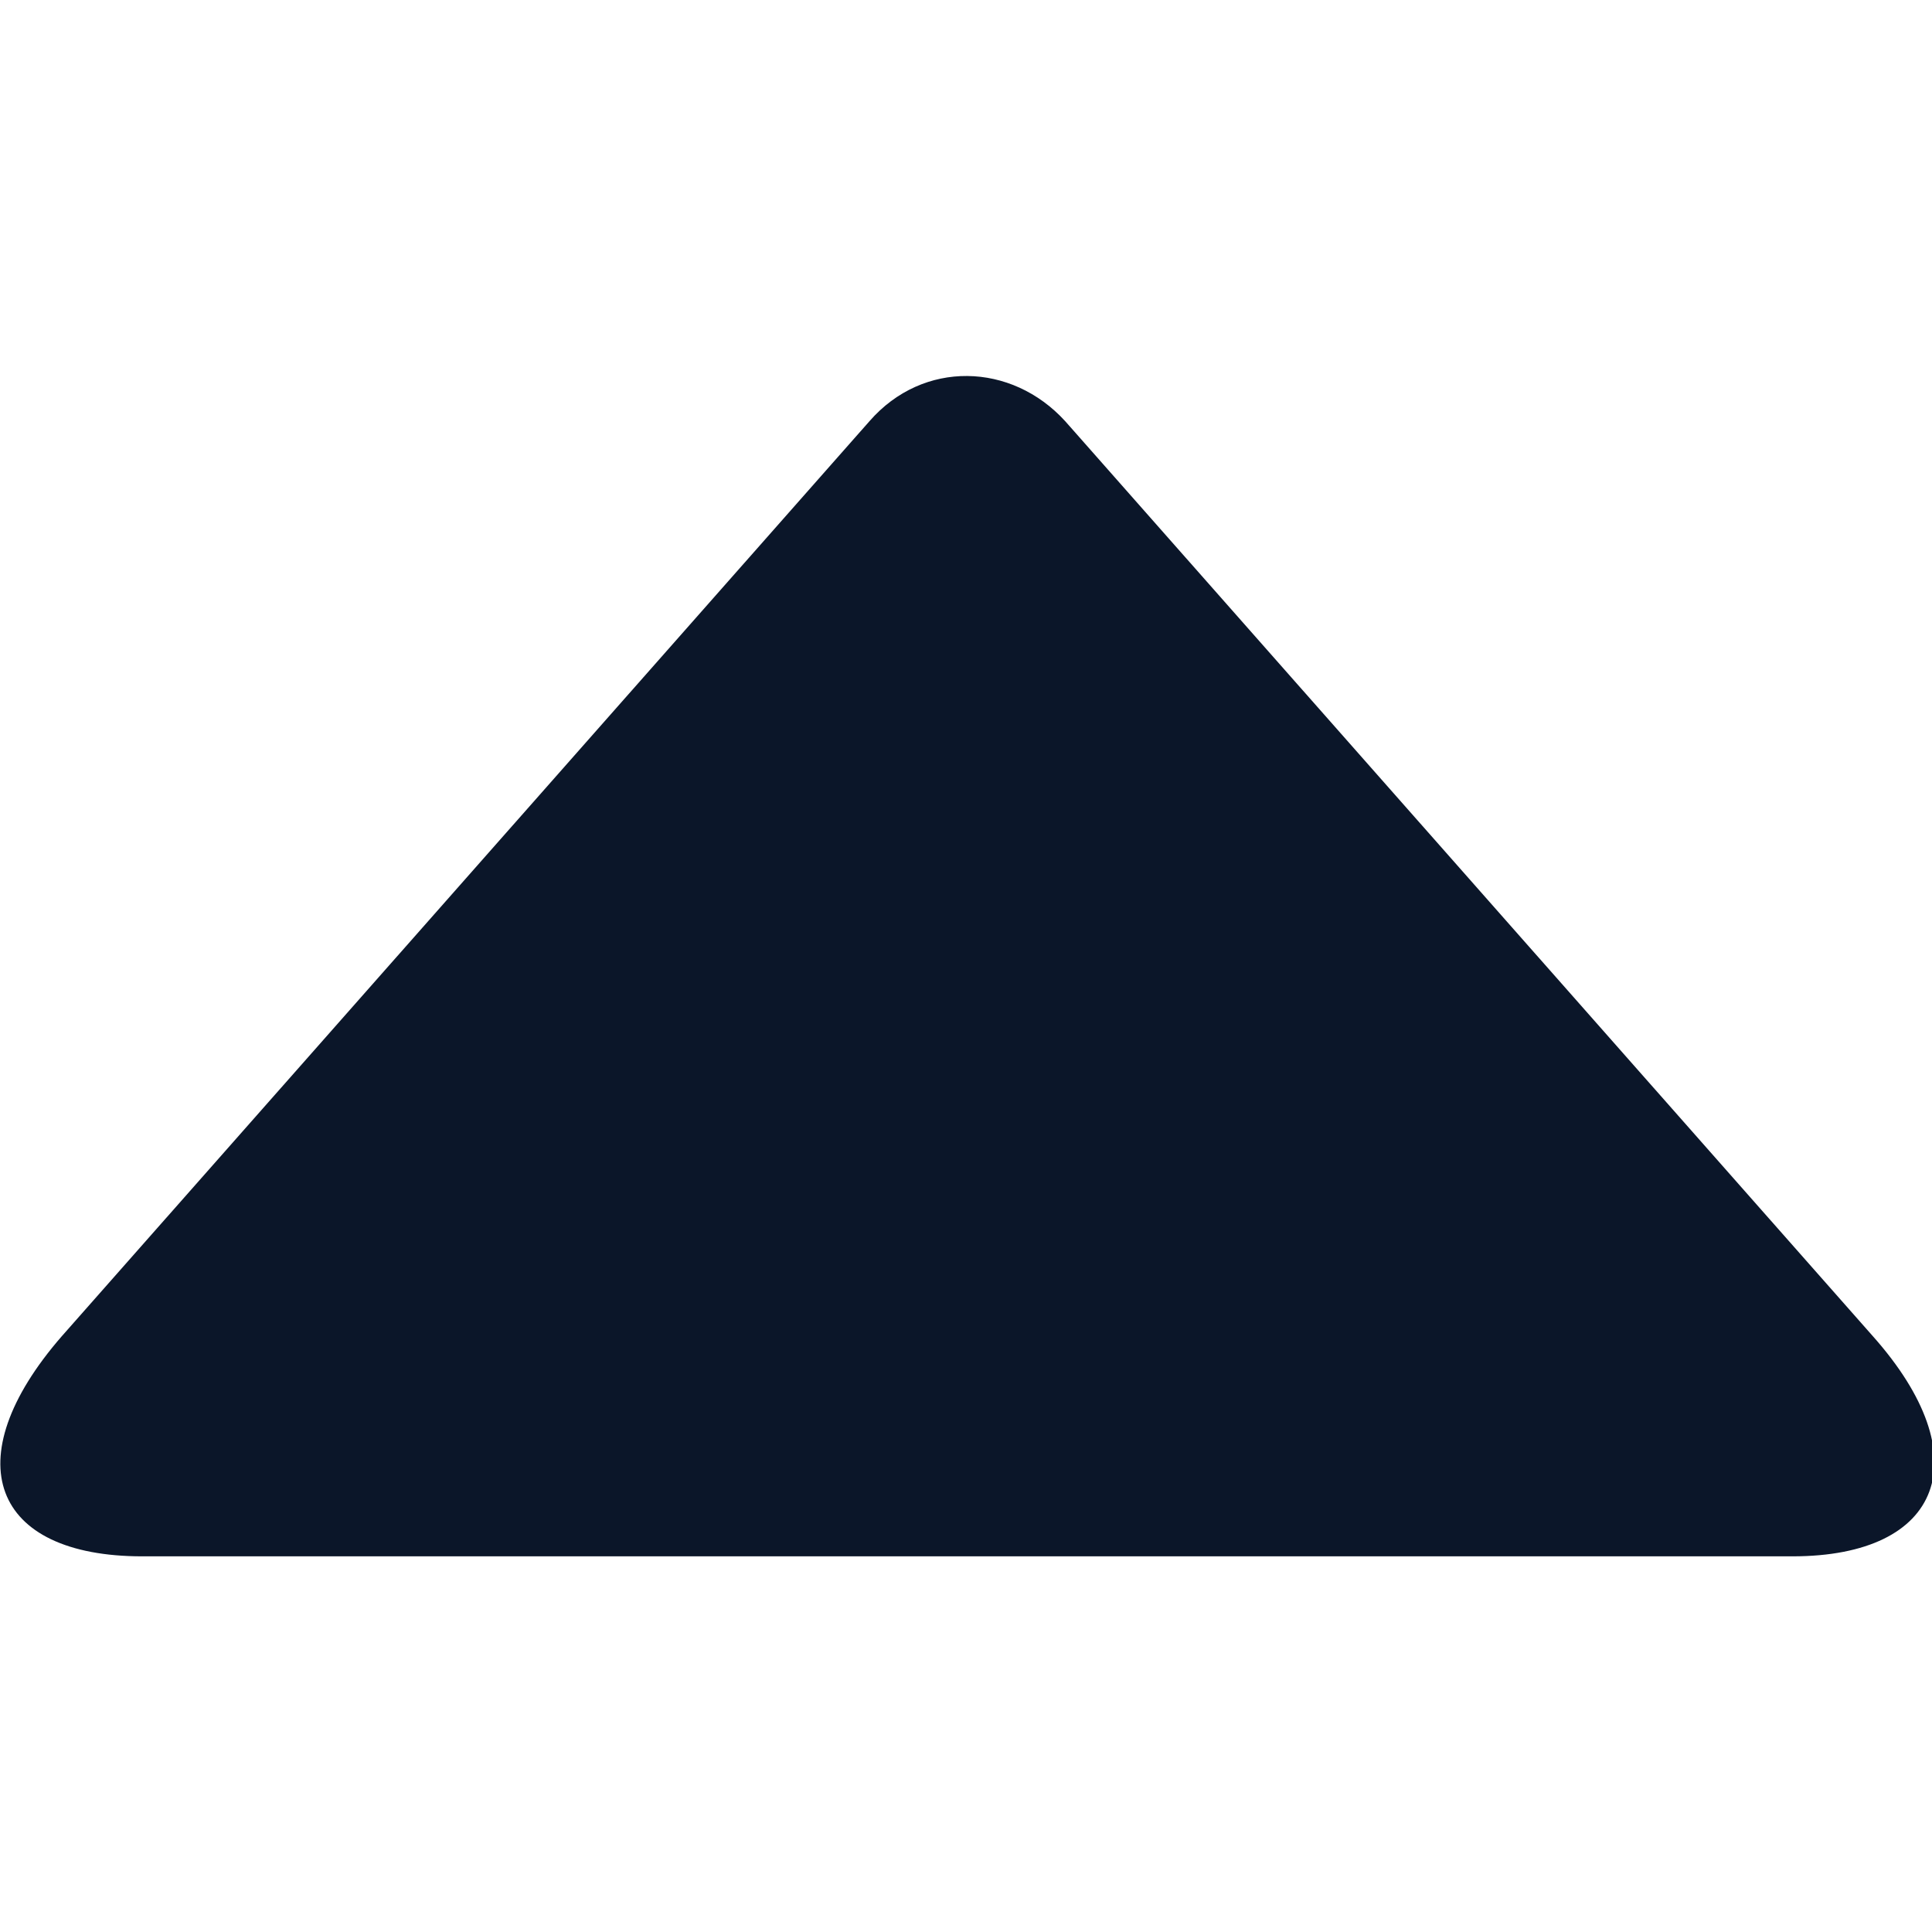
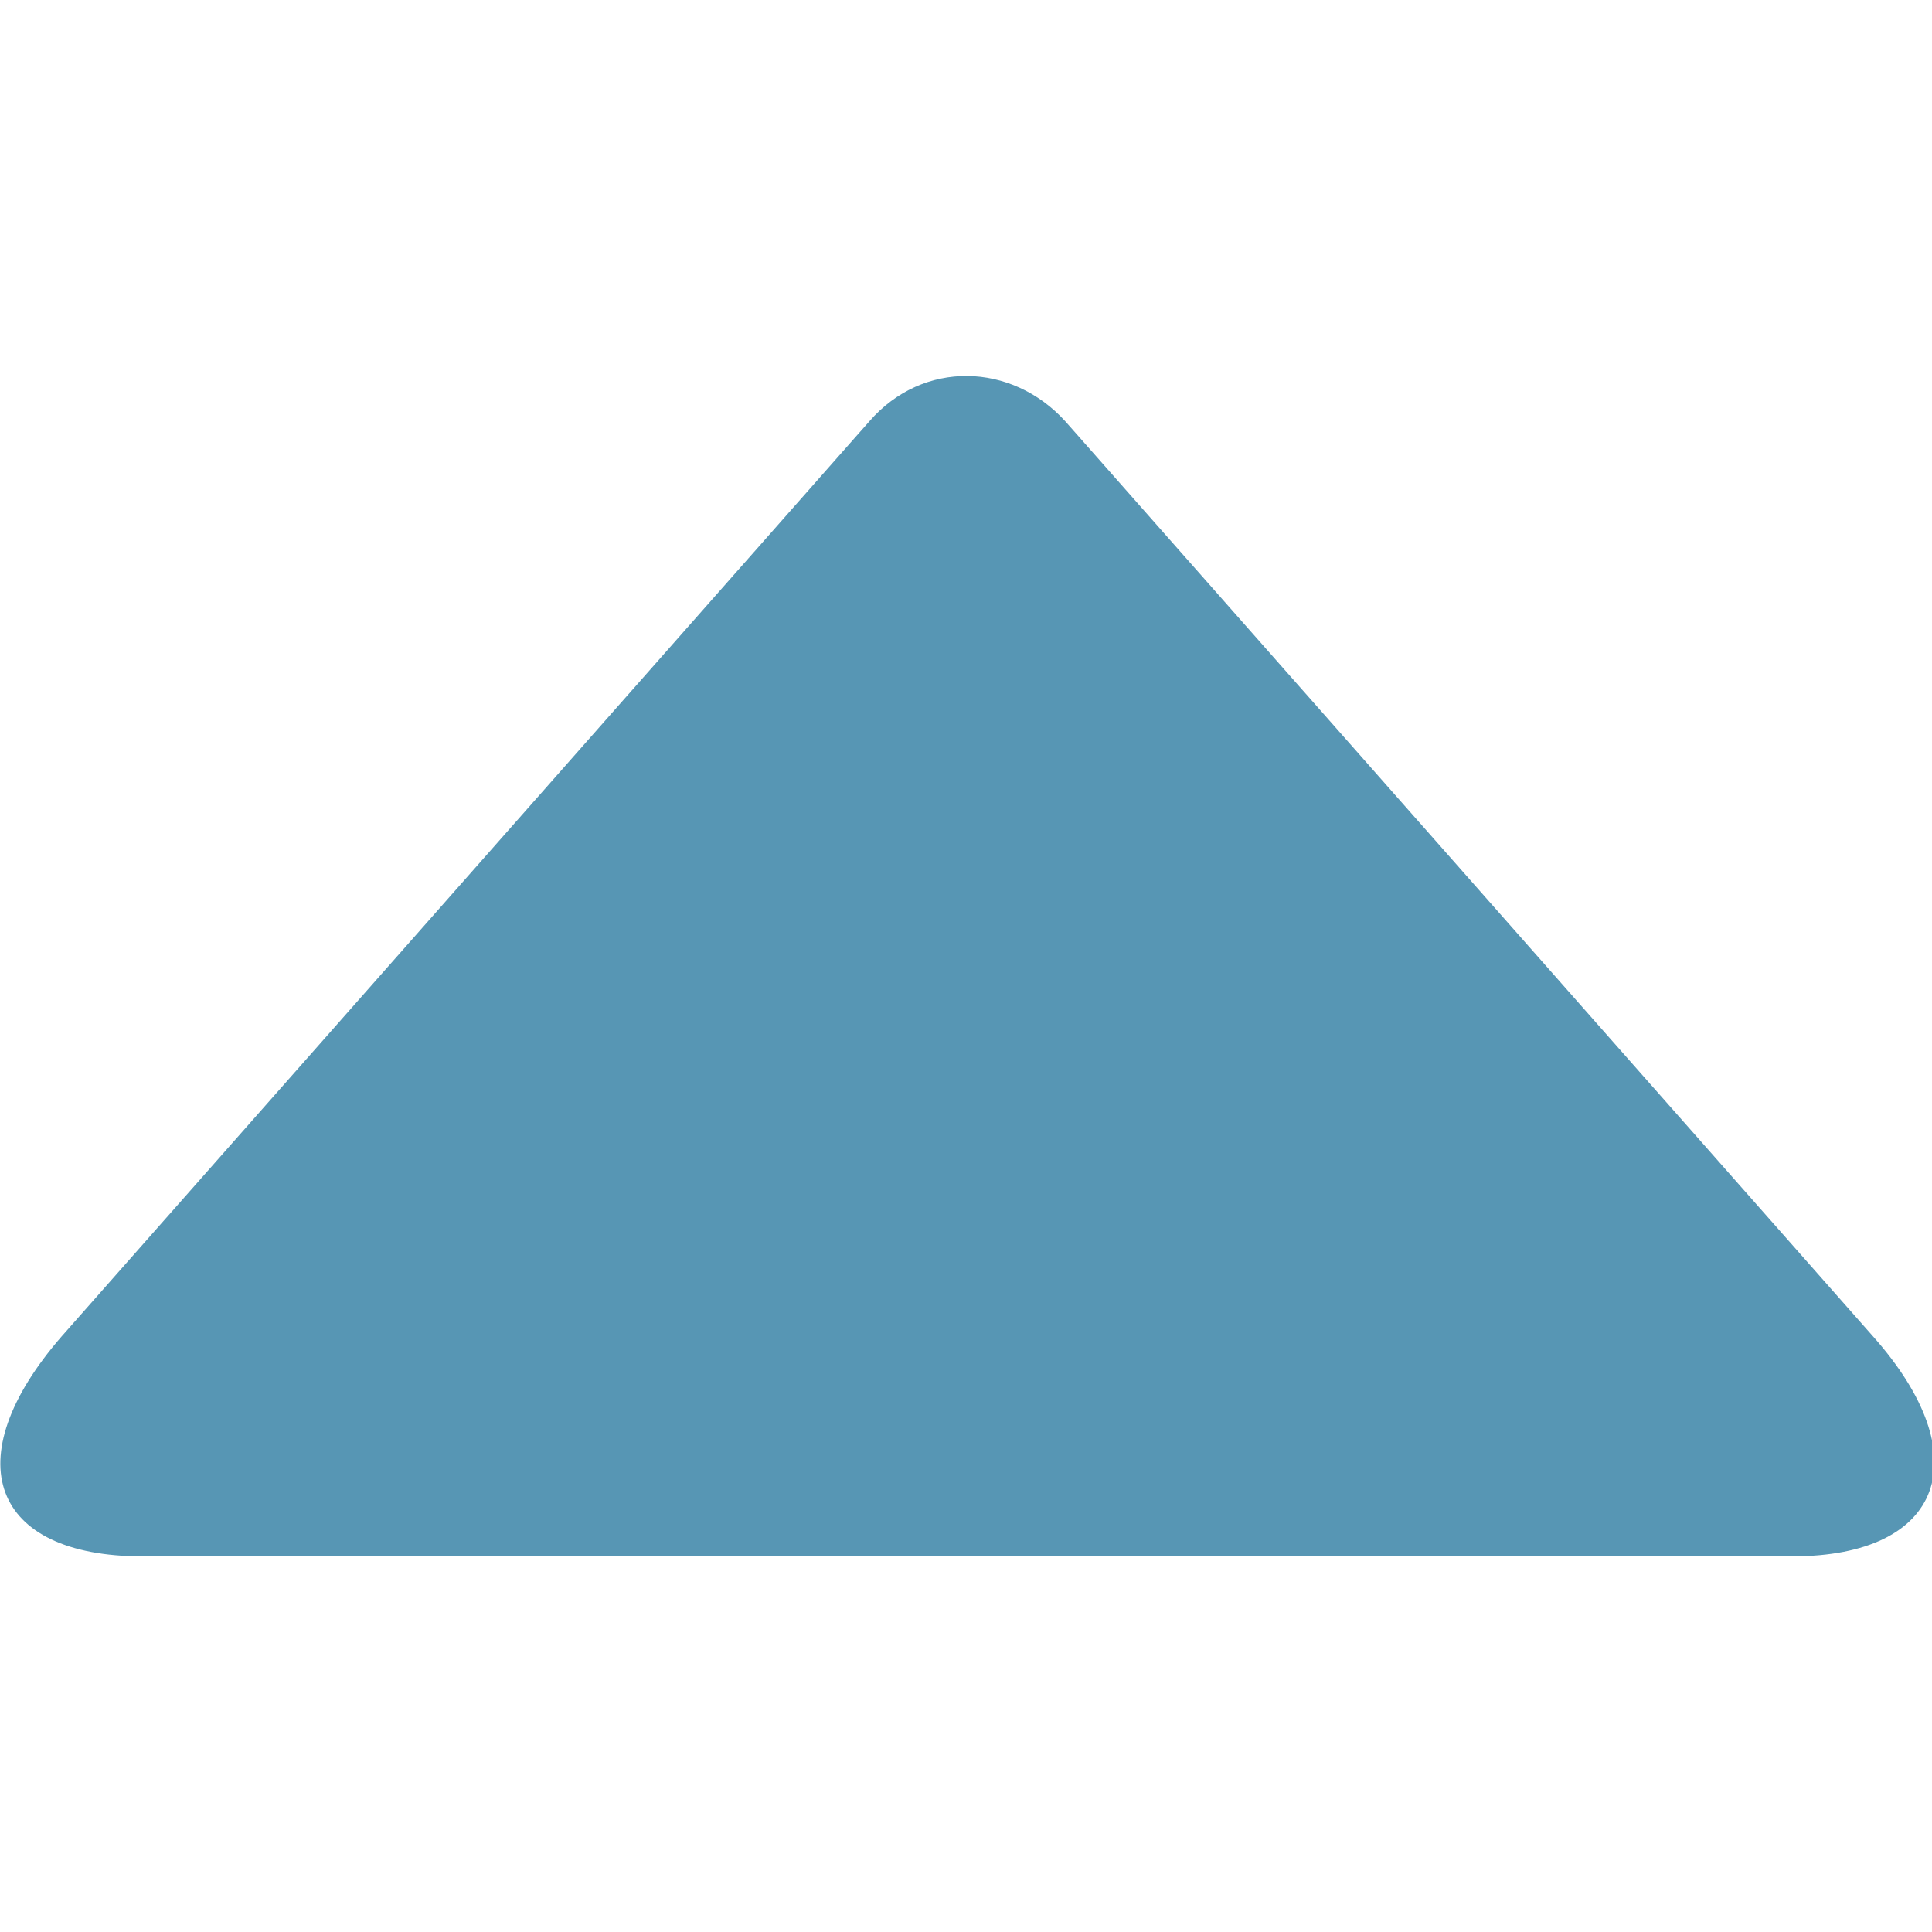
<svg xmlns="http://www.w3.org/2000/svg" xml:space="preserve" viewBox="0 0 72 72">
-   <path d="M5.3 58c-5.6 0-7-3.6-3-8.2l30.1-34.1c2-2.3 5.3-2.2 7.3 0l30.1 34.1c4 4.5 2.6 8.2-3 8.2z" style="fill-rule:evenodd;clip-rule:evenodd;fill:#0b1629" />
+   <path d="M5.3 58c-5.6 0-7-3.6-3-8.2l30.1-34.1c2-2.3 5.3-2.2 7.3 0l30.1 34.1c4 4.5 2.6 8.2-3 8.2z" style="fill-rule:evenodd;clip-rule:evenodd;fill:#5796b4" />
</svg>
